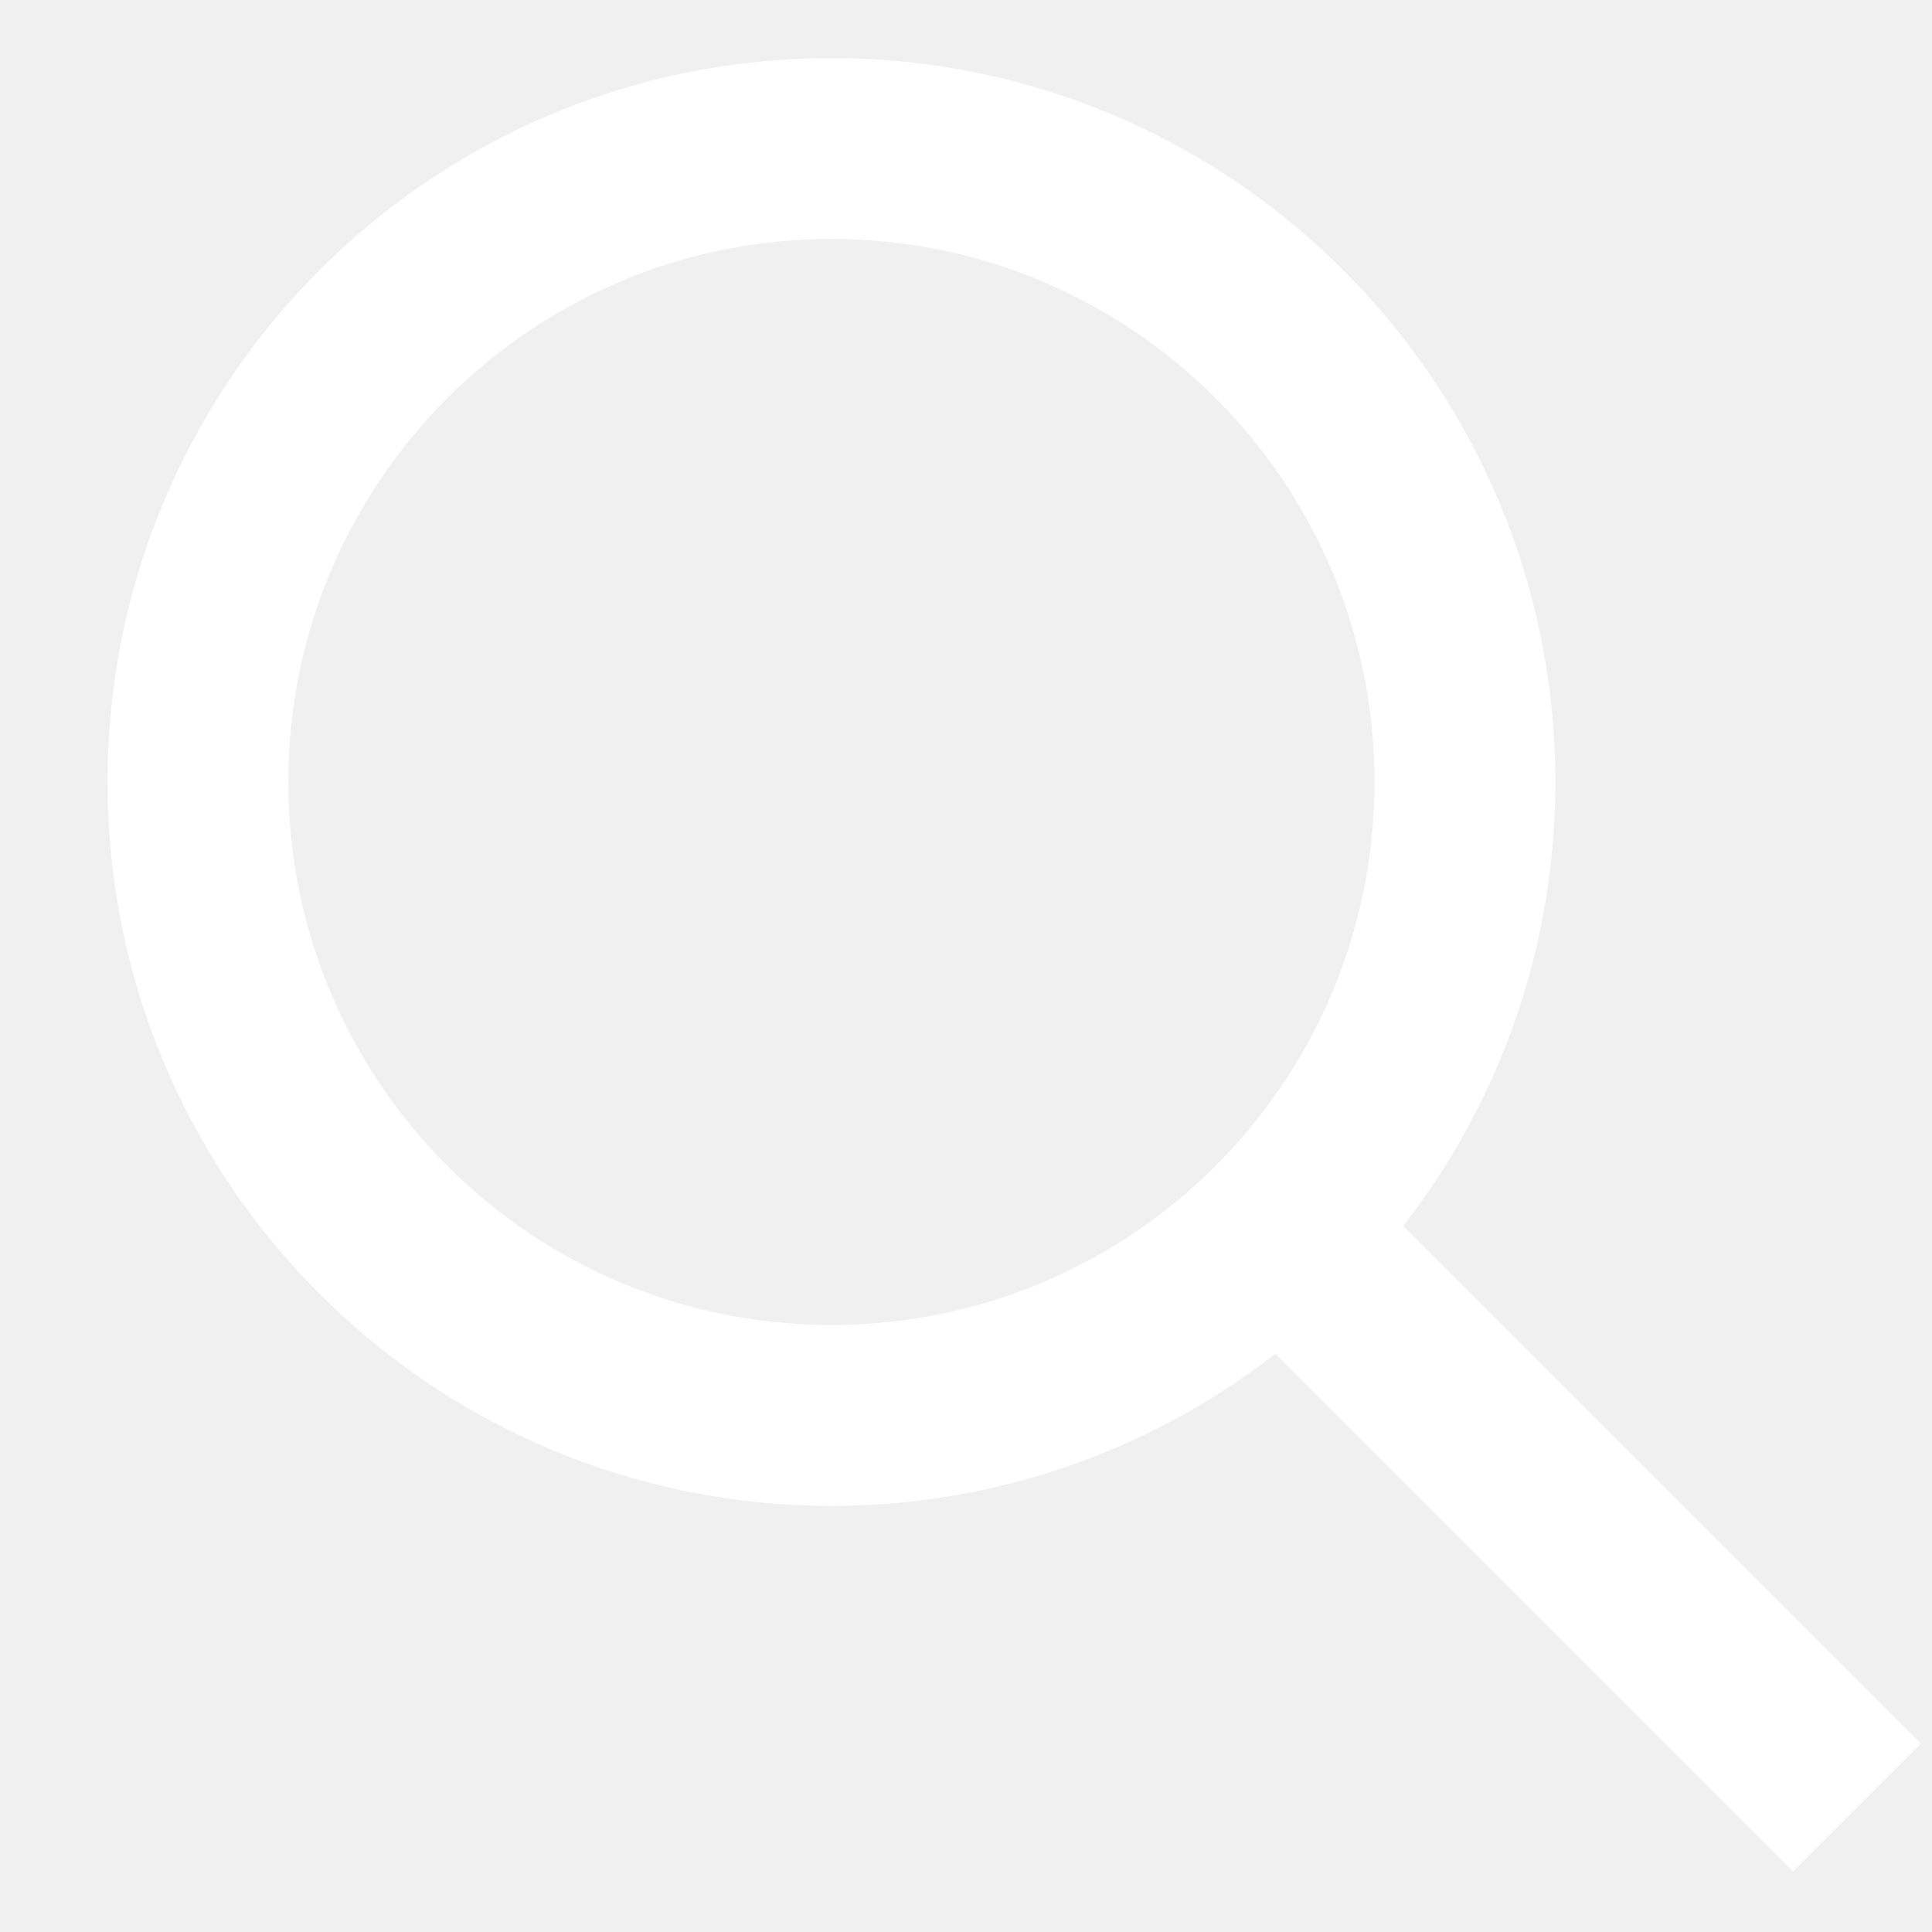
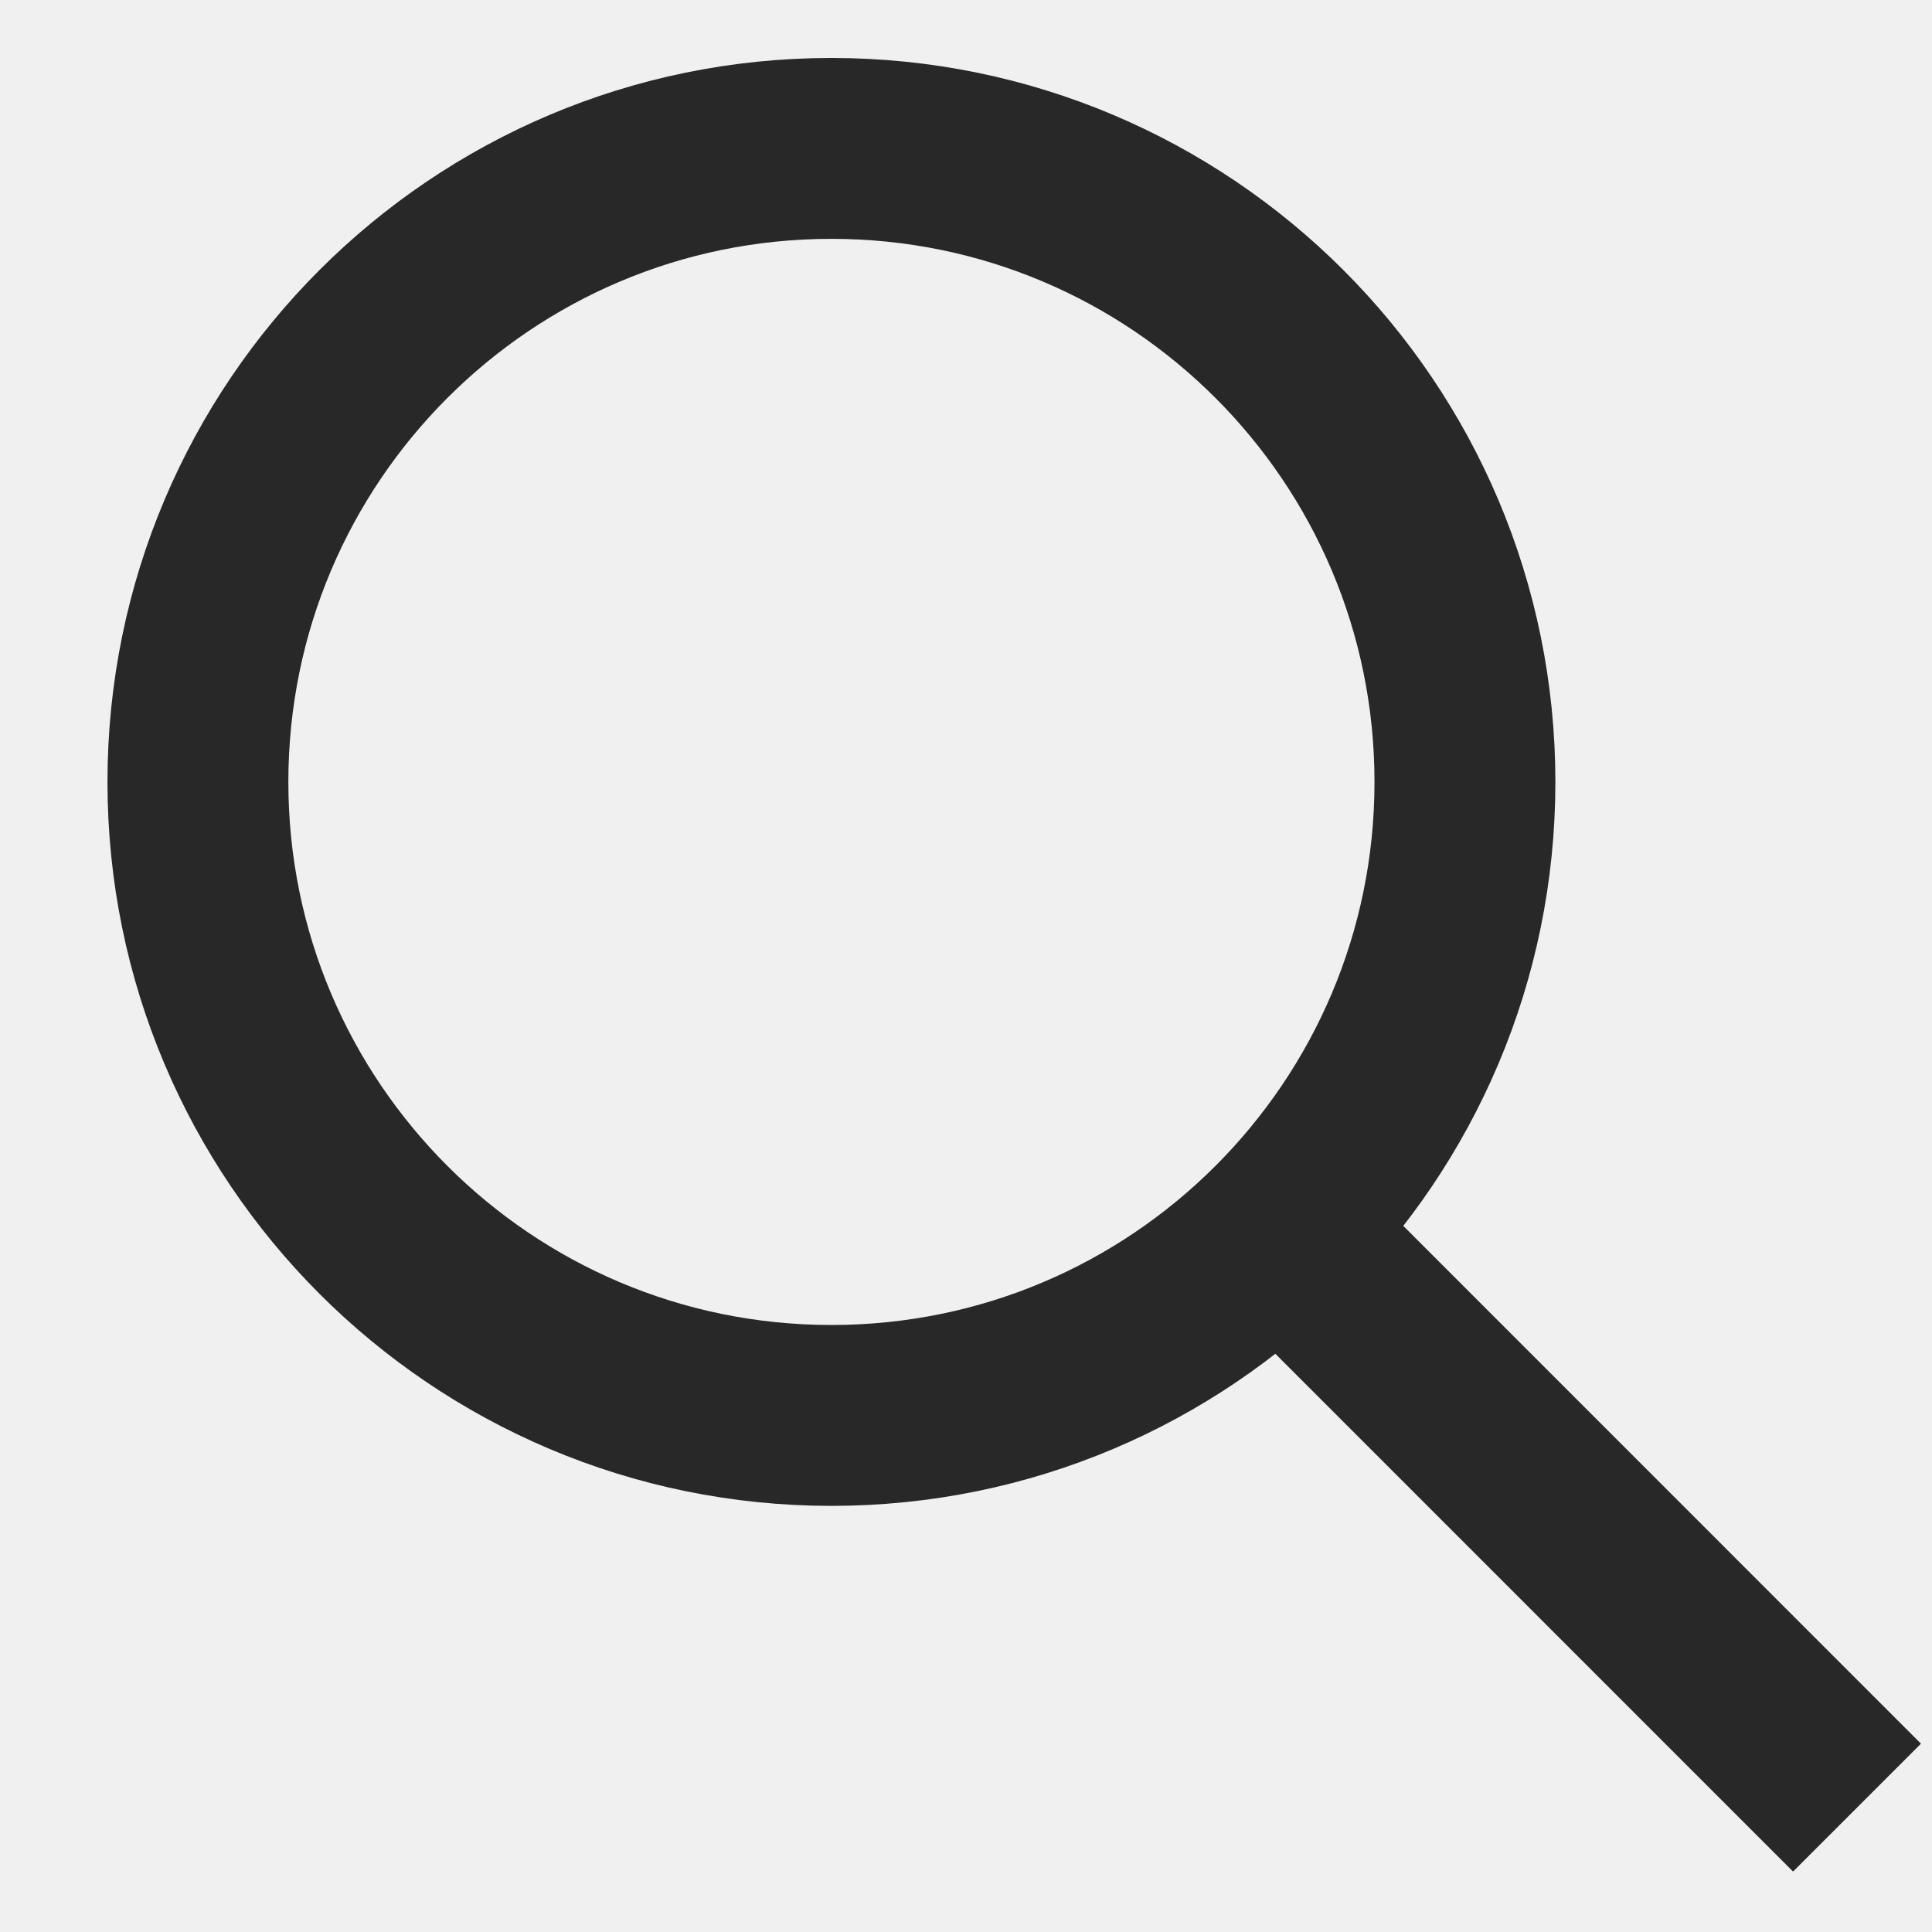
<svg xmlns="http://www.w3.org/2000/svg" width="16" height="16" viewBox="0 0 16 16" fill="none">
-   <path d="M6.885 11.722C9.783 11.722 12.132 9.373 12.132 6.476C12.132 3.579 9.783 1.23 6.885 1.23C3.988 1.23 1.639 3.579 1.639 6.476C1.639 9.373 3.988 11.722 6.885 11.722Z" stroke="white" stroke-width="1.498" />
-   <path d="M10.383 9.974L15.379 14.97" stroke="white" stroke-width="1.498" />
+   <path d="M6.885 11.722C9.783 11.722 12.132 9.373 12.132 6.476C12.132 3.578 9.783 1.229 6.885 1.229C3.988 1.229 1.639 3.578 1.639 6.476C1.639 9.373 3.988 11.722 6.885 11.722Z" stroke="#282828" stroke-width="1.498" />
+   <path d="M10.383 9.973L15.379 14.97" stroke="#282828" stroke-width="1.498" />
</svg>
